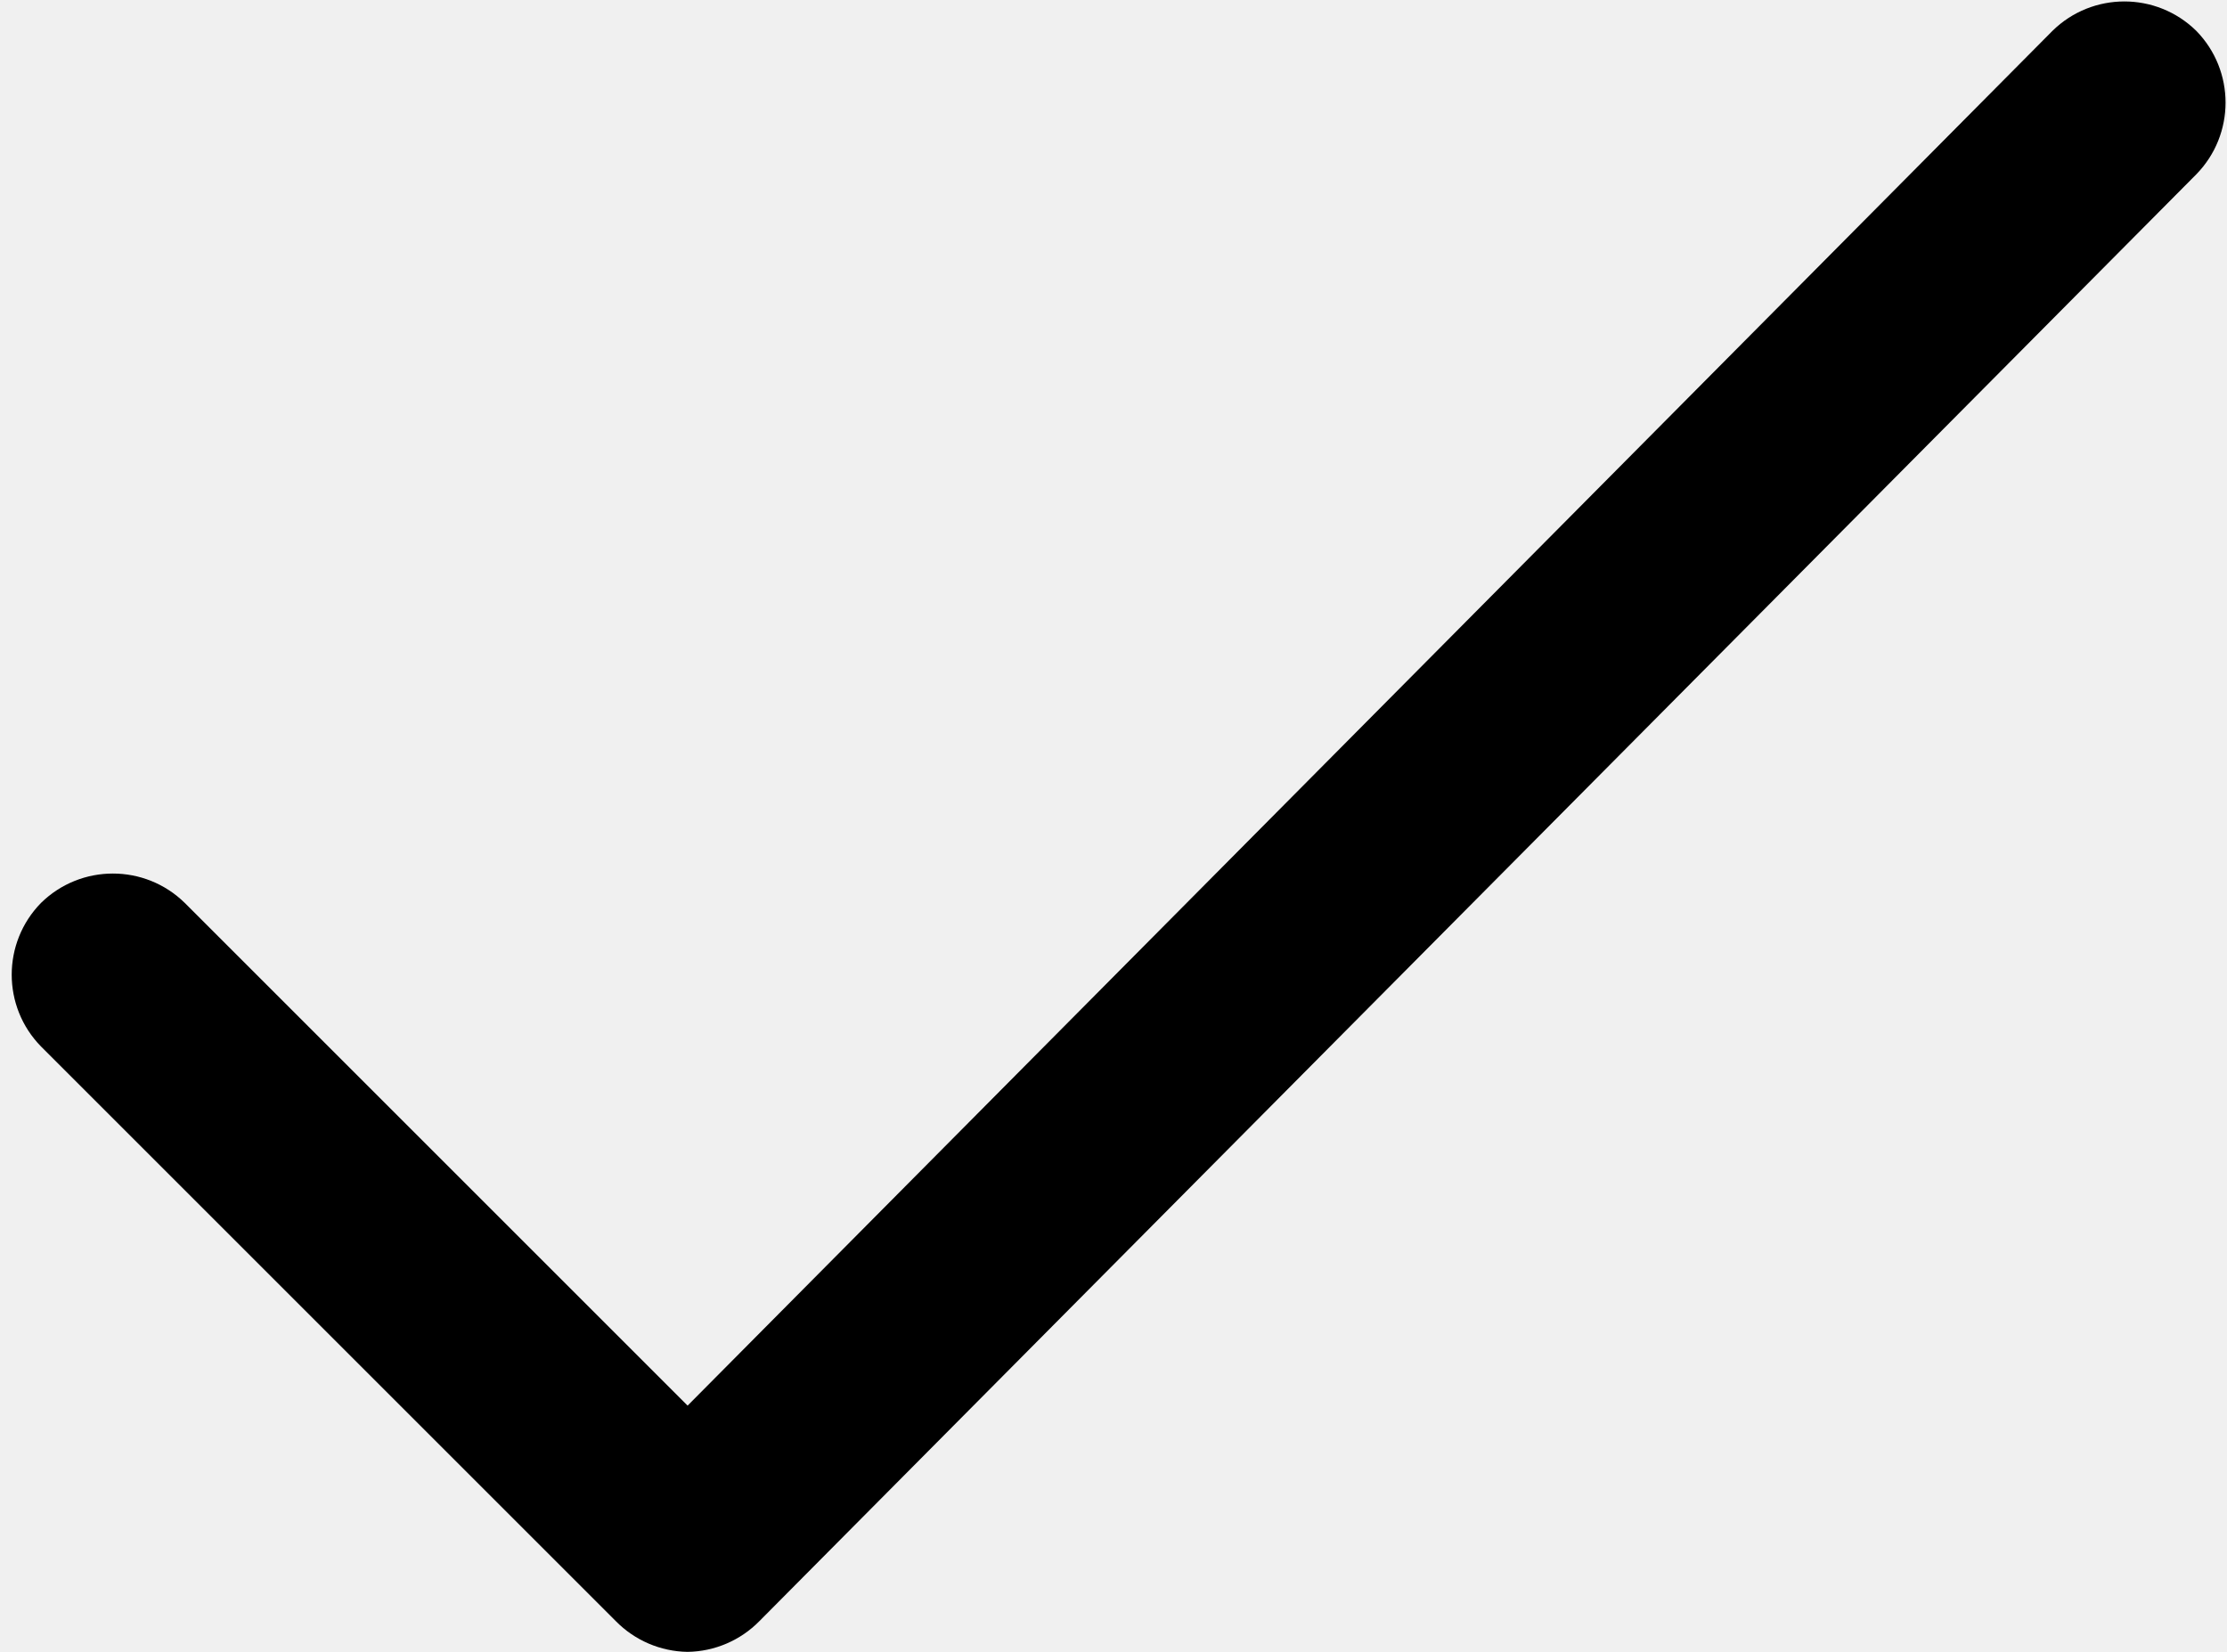
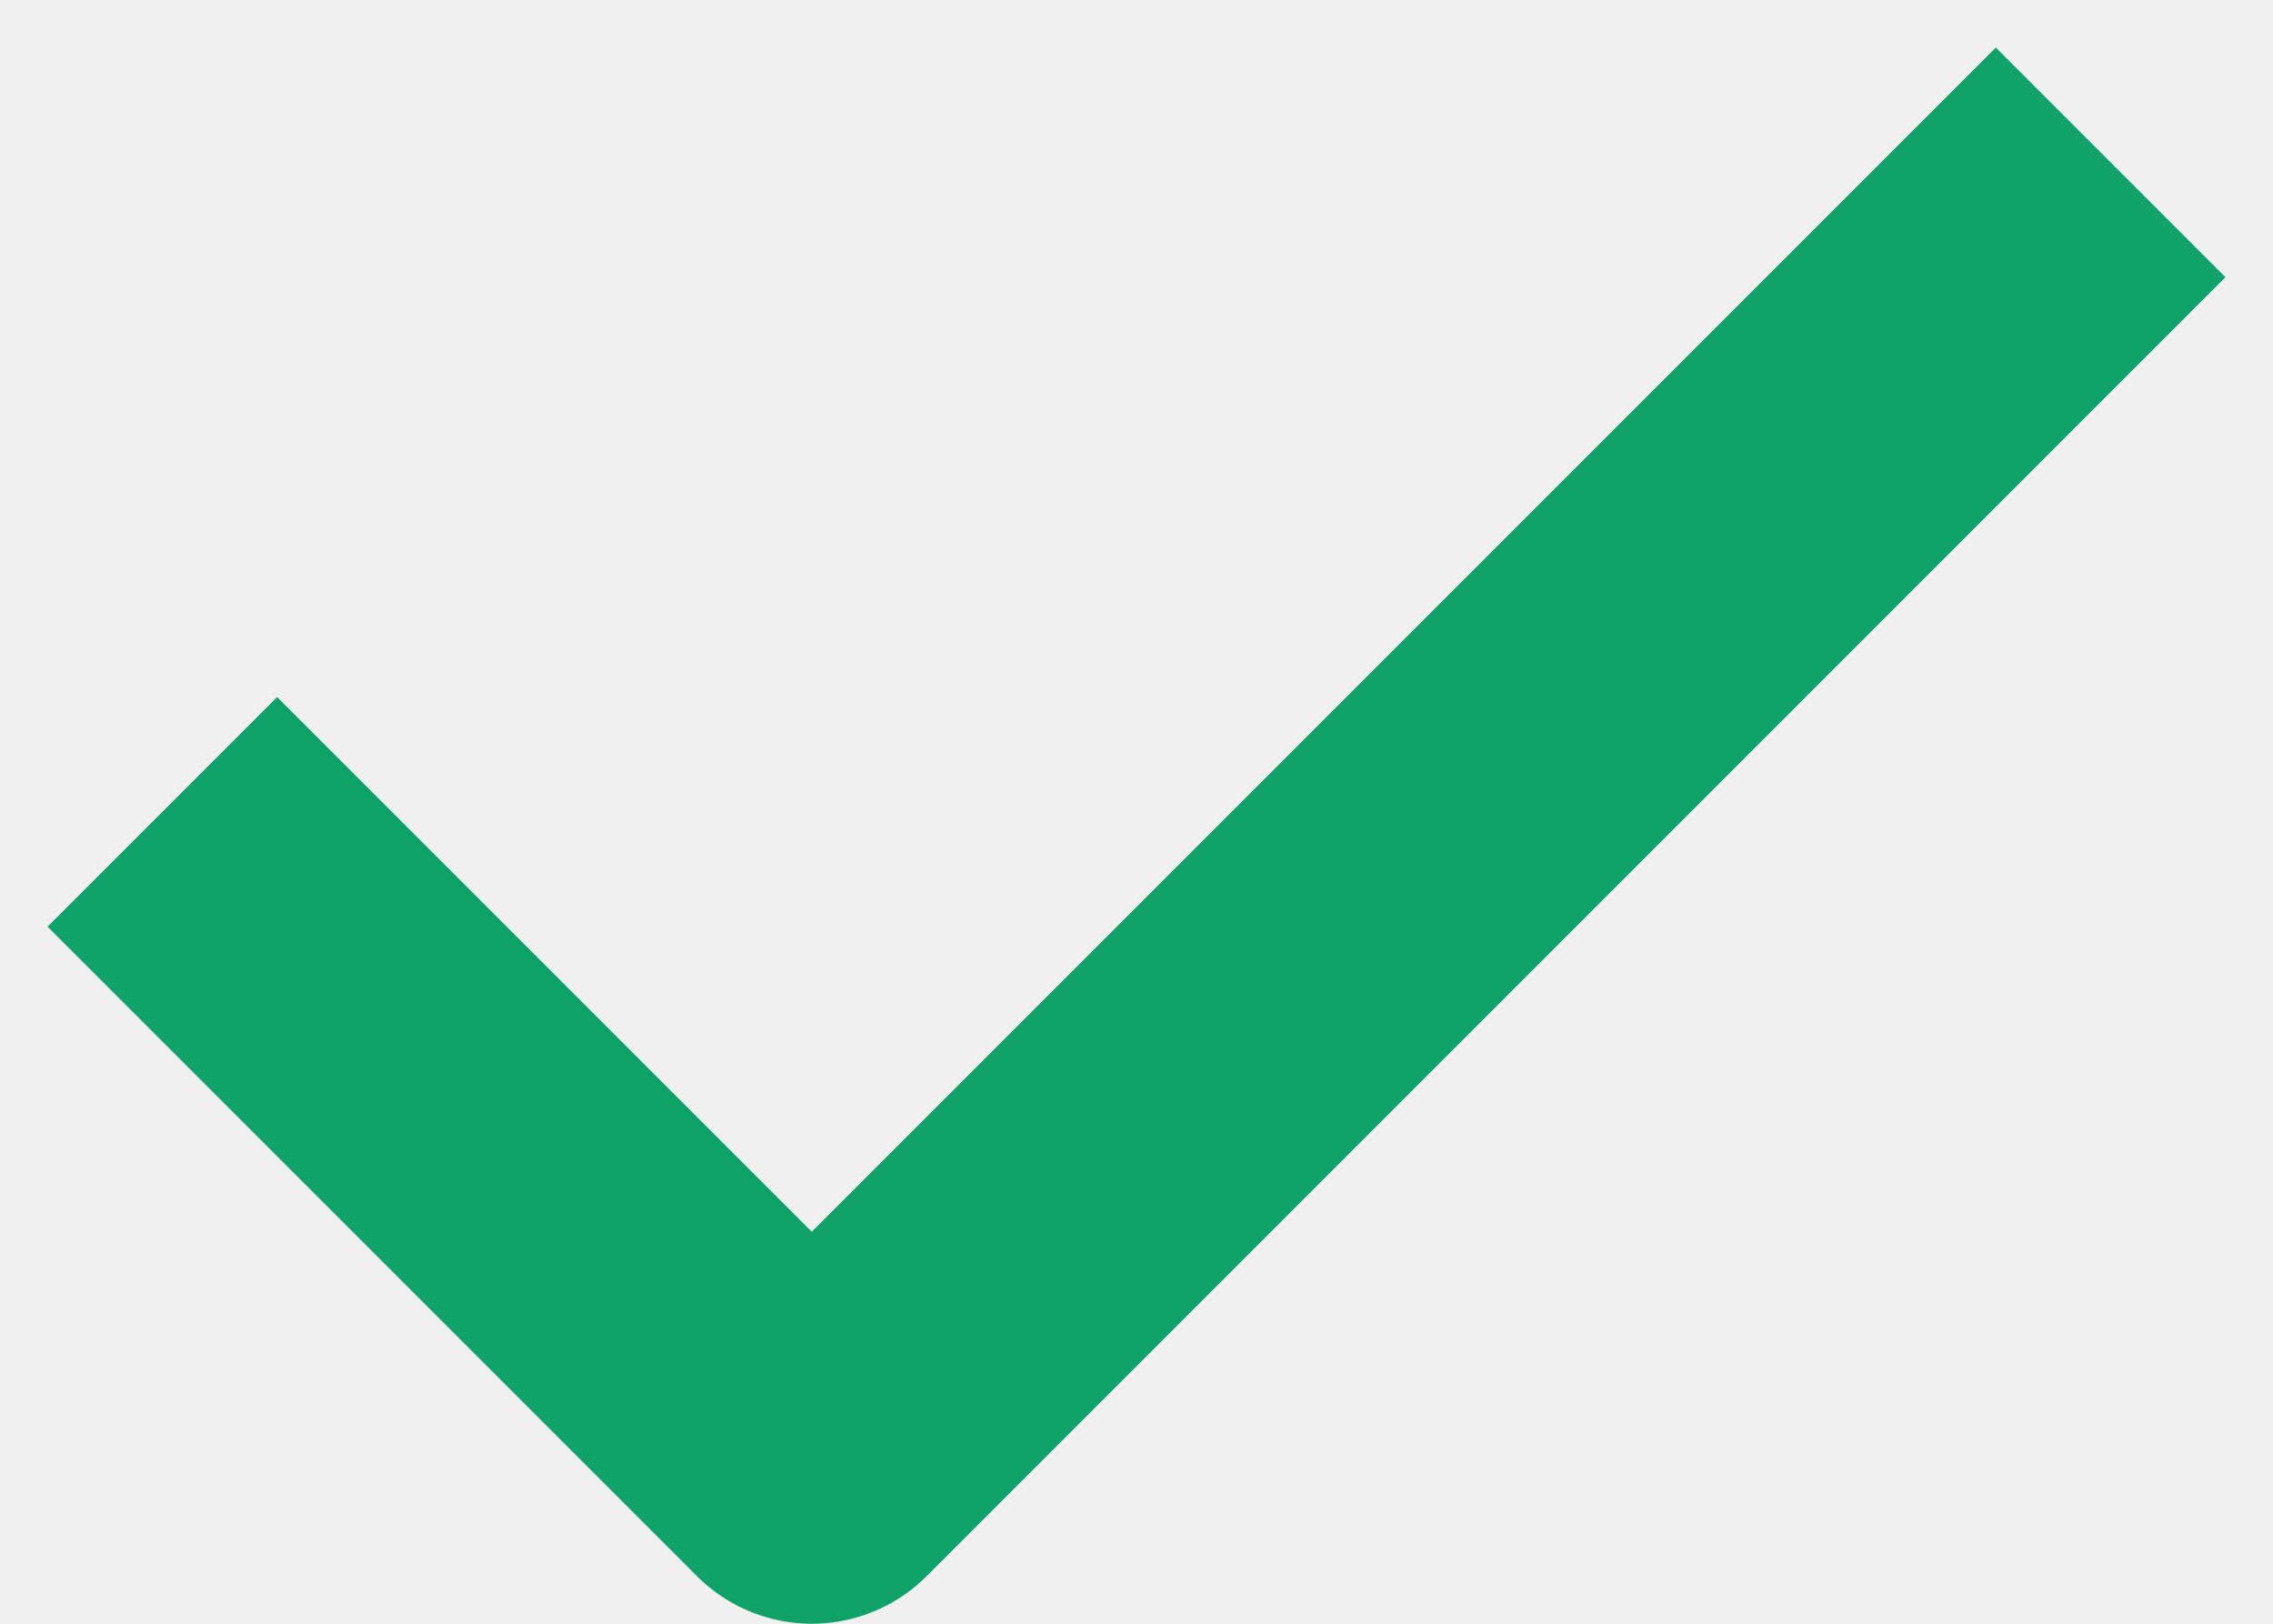
- <svg xmlns="http://www.w3.org/2000/svg" viewBox="0 0 21.7 16.1">
-   <path d="M21.4.3a1 1 0 0 0-1.4 0L6.7 13.7 1.8 8.8a1 1 0 0 0-1.4 0 1 1 0 0 0 0 1.4L6 15.8a1 1 0 0 0 .7.3 1 1 0 0 0 .7-.3l14-14.1a1 1 0 0 0 0-1.4z" />
+ <svg xmlns="http://www.w3.org/2000/svg" xmlns:xlink="http://www.w3.org/1999/xlink" width="14" height="10">
+   <defs>
+     <path id="a" d="M226 669l-8 8-4-4" />
+   </defs>
+   <use fill="#fff" fill-opacity="0" stroke="#0fa369" stroke-linejoin="round" stroke-miterlimit="50" stroke-width="2" xlink:href="#a" transform="translate(-213 -668)" />
</svg>
